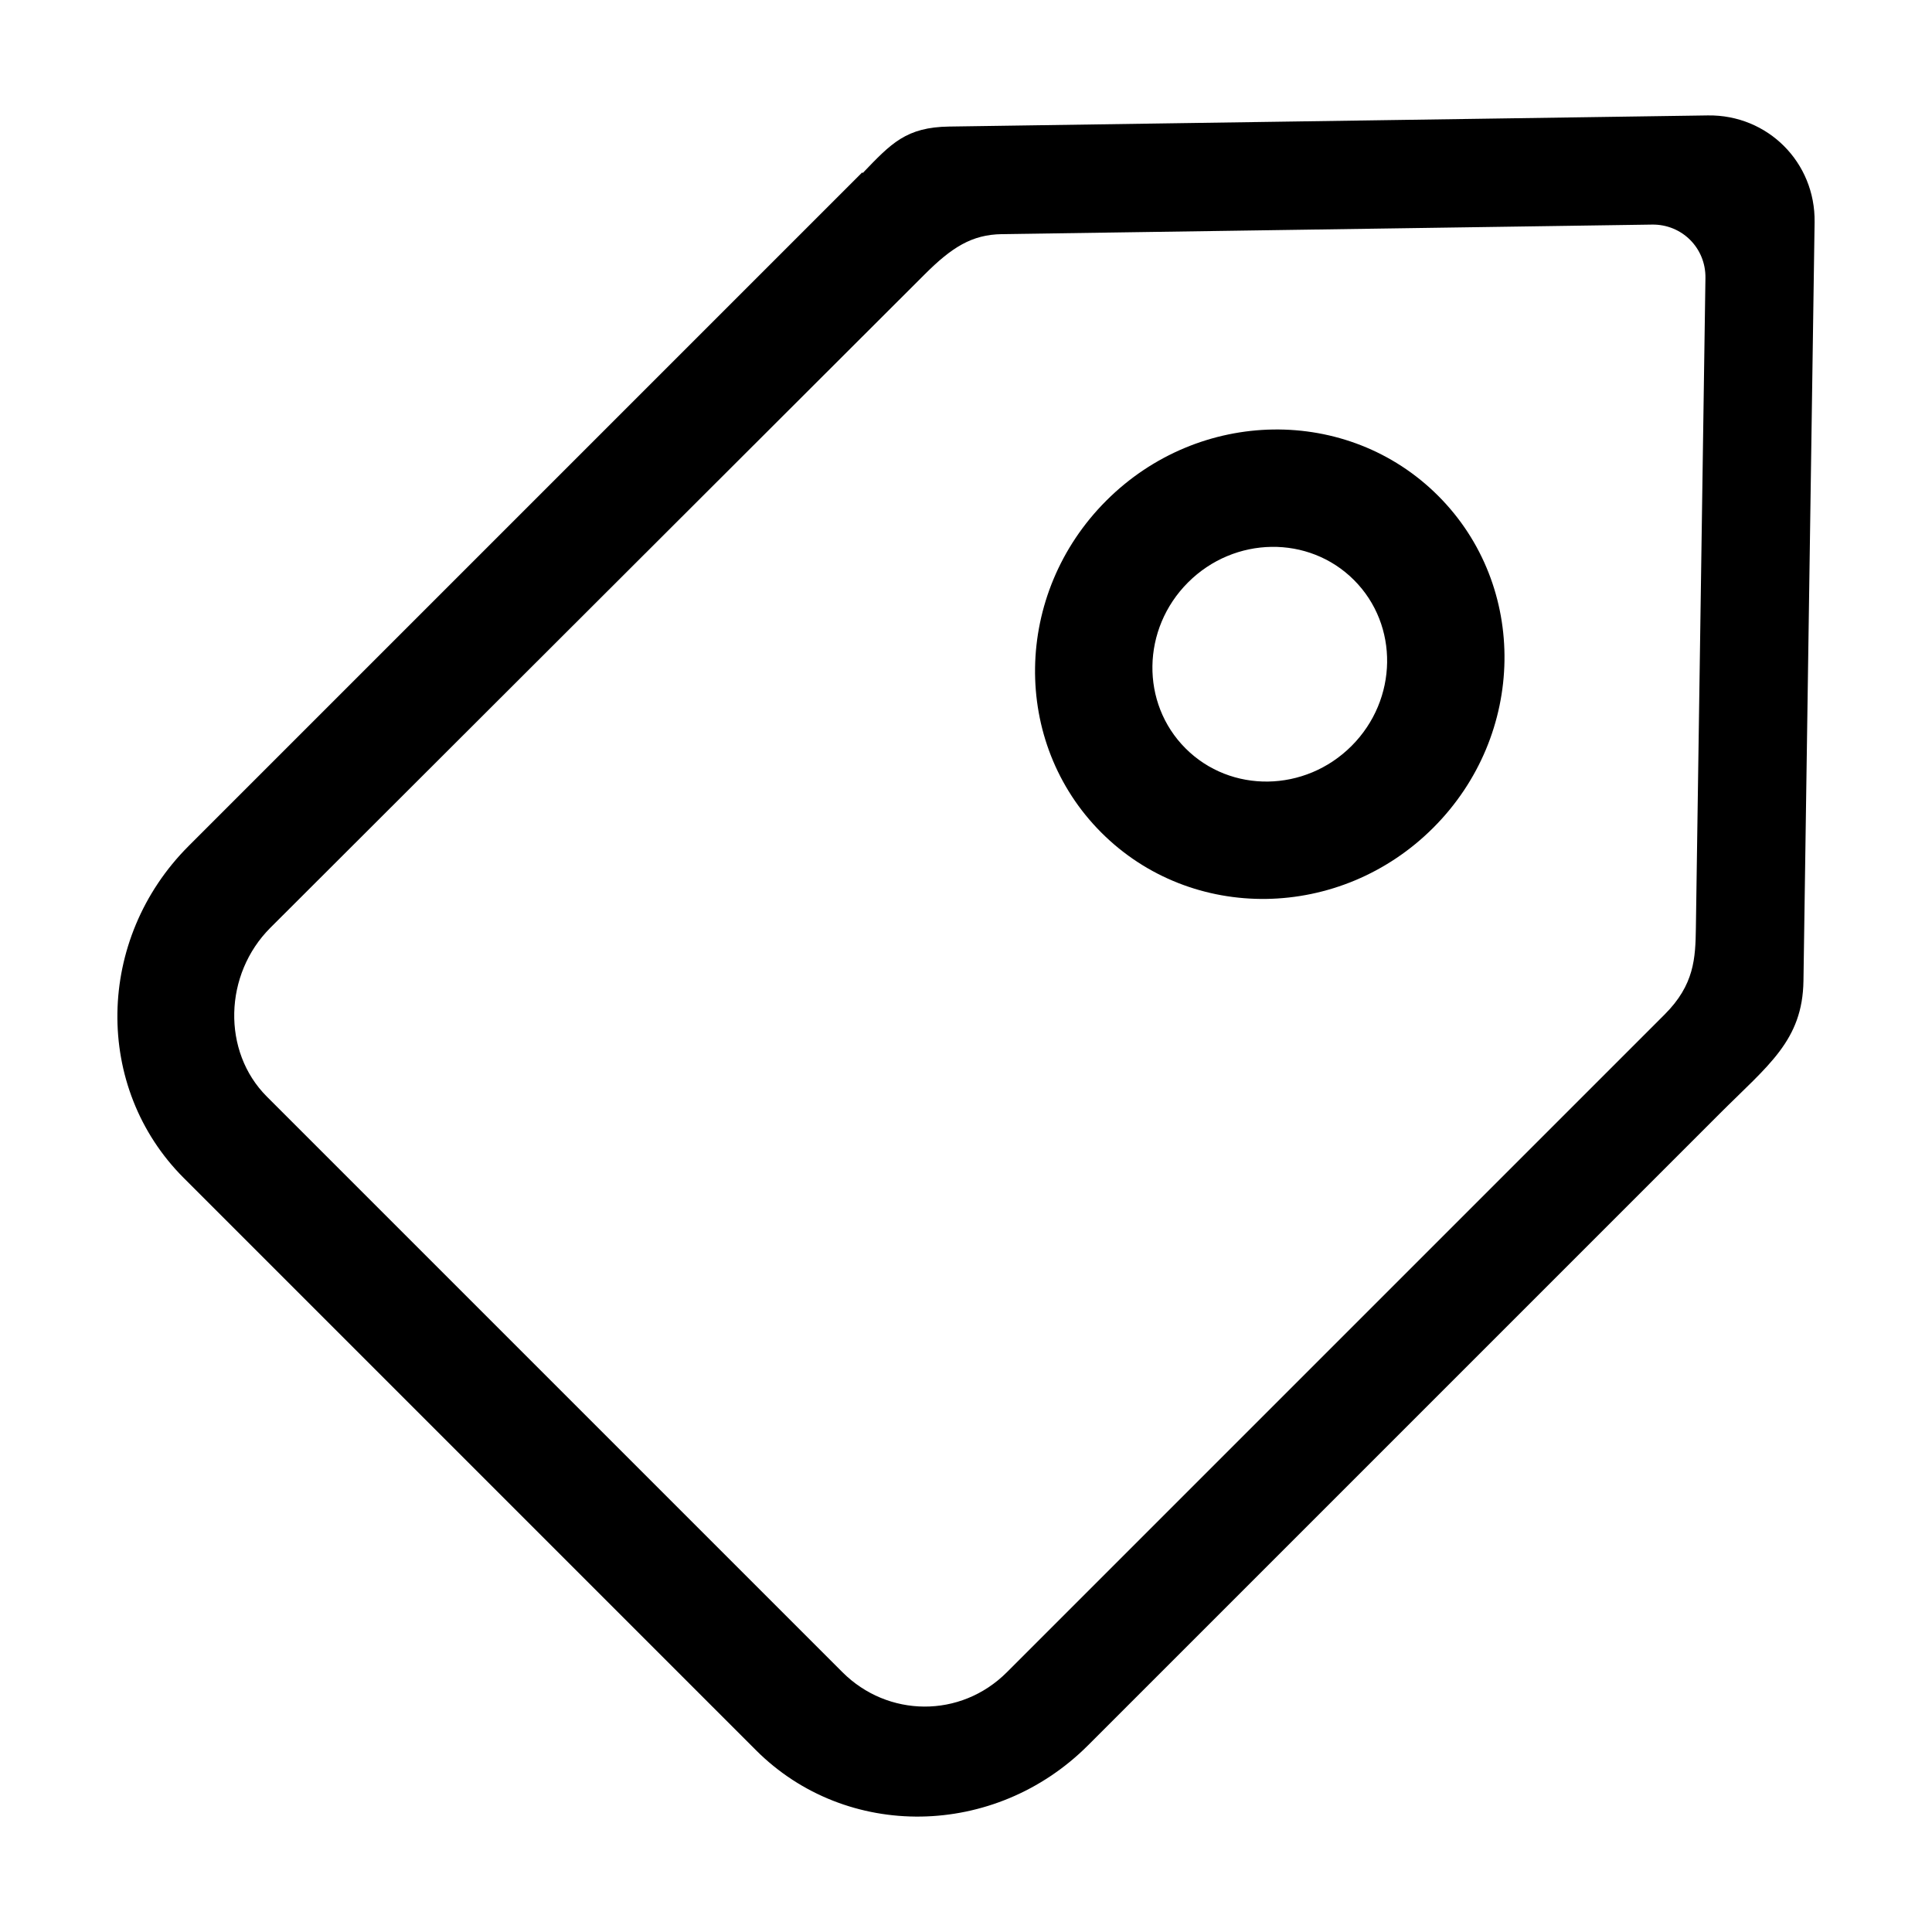
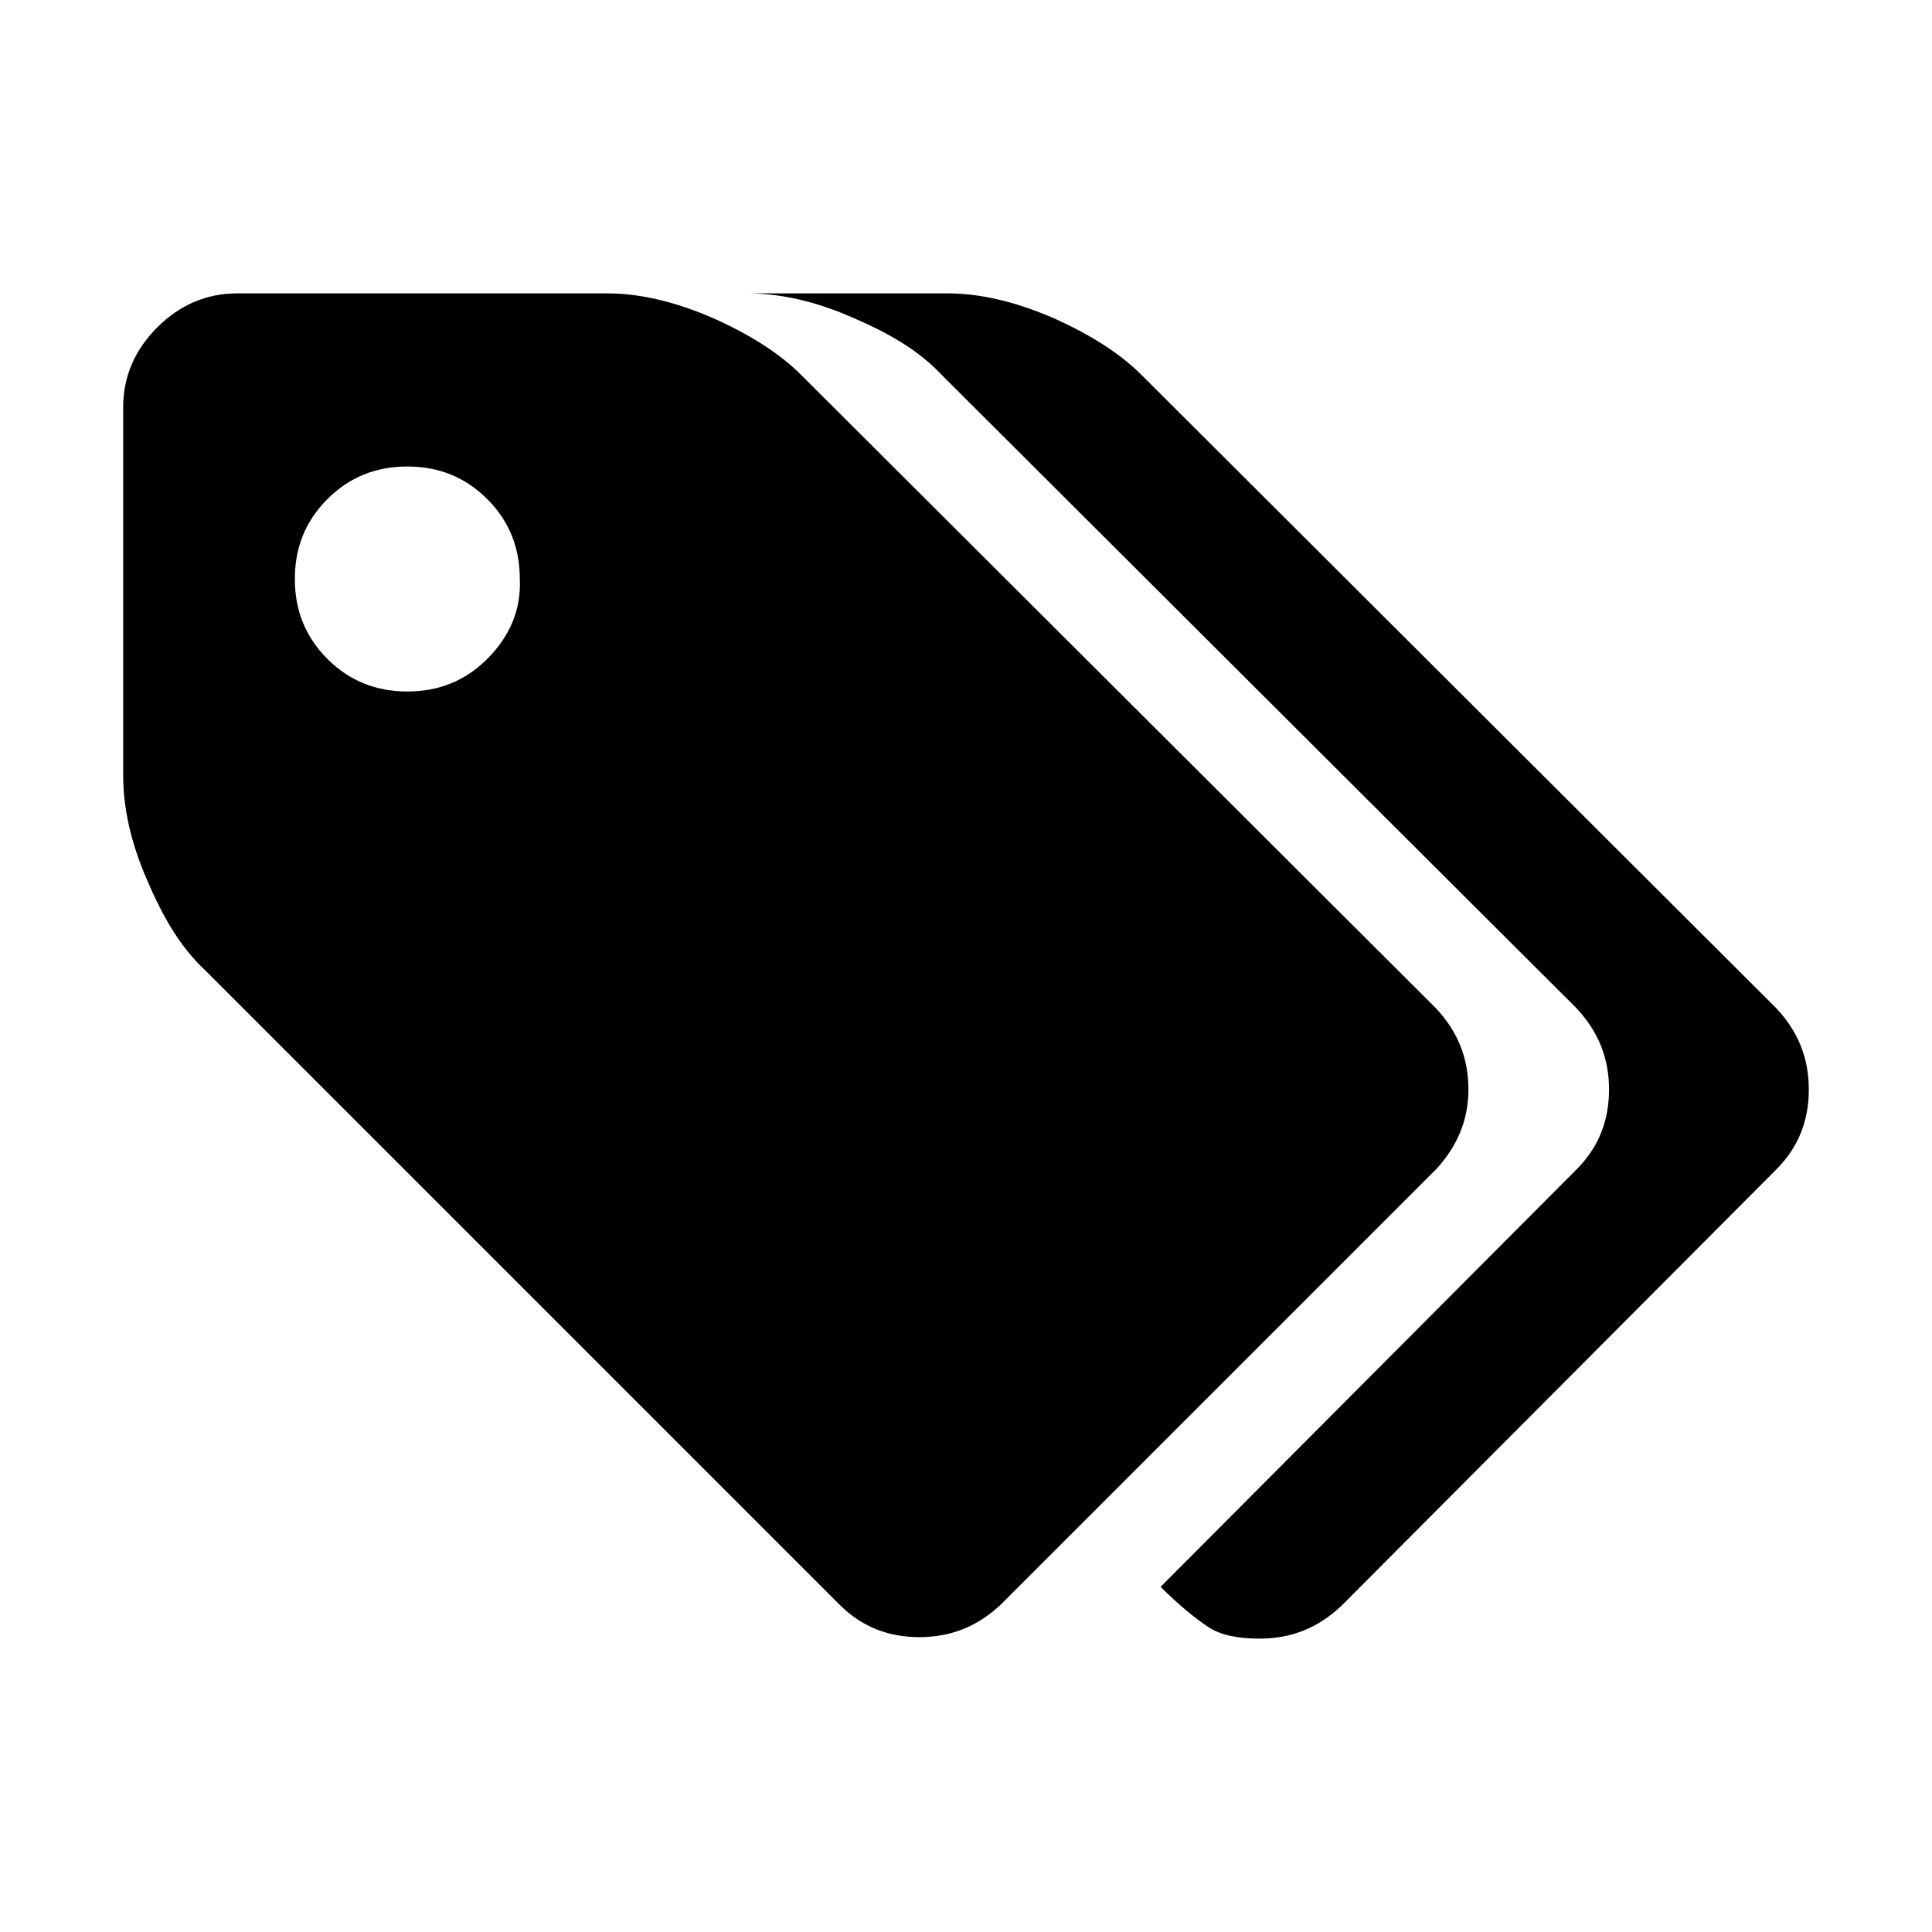
- <svg xmlns="http://www.w3.org/2000/svg" t="1579161515630" class="icon" viewBox="0 0 1024 1024" version="1.1" p-id="2095" width="200" height="200">
+ <svg xmlns="http://www.w3.org/2000/svg" t="1593685404283" class="icon" viewBox="0 0 1024 1024" version="1.1" p-id="4298" width="200" height="200">
  <defs>
    <style type="text/css" />
  </defs>
-   <path d="M586.335 265.376c-49.293 49.293-50.452 128.061-2.587 175.926 47.867 47.867 126.633 46.706 175.926-2.587 49.297-49.297 50.452-128.057 2.585-175.924C714.393 214.926 635.631 216.079 586.335 265.376zM716.339 395.38c-24.645 24.645-64.029 25.224-87.961 1.292-23.932-23.932-23.353-63.317 1.292-87.961 24.645-24.645 64.029-25.224 87.961-1.292C741.563 331.351 740.984 370.736 716.339 395.38z" p-id="2096" />
-   <path d="M905.176 61.174l-402.086 5.903c-22.758 0.336-30.648 8.801-45.814 24.617l-0.301-0.301L99.962 448.408c-49.295 49.295-50.454 128.059-2.587 175.926l303.344 303.344c47.865 47.865 126.629 46.706 175.924-2.589l334.702-334.702c25.859-25.859 44.058-38.803 44.527-70.527l5.903-402.086C962.242 86.049 936.902 60.709 905.176 61.174zM898.85 491.98c-0.233 15.865-0.802 29.957-16.521 45.677L533.68 886.306c-24.647 24.647-63.229 23.932-87.162 0L141.451 581.238c-23.932-23.932-22.801-64.853 1.844-89.498l346.805-346.312c14.323-14.323 25.004-21.095 40.871-21.329l344.647-5.064c15.863-0.235 28.533 12.434 28.3 28.3L898.85 491.98z" p-id="2097" />
+   <path d="M778.299 577.498c0-16.473-5.487-30.593-17.256-43.142L424.541 198.637c-11.764-11.768-28.24-21.963-47.85-30.593-20.393-8.625-38.435-12.549-54.907-12.549l-196.096 0c-16.472 0-30.589 6.276-42.359 18.041-11.763 11.768-18.04 25.886-18.04 42.358l0 195.311c0 16.471 3.922 35.297 12.549 54.907 8.631 20.394 18.04 36.086 30.593 47.85l336.503 336.503c11.764 11.768 25.888 17.255 42.357 17.255 16.472 0 30.591-5.487 43.143-17.255l230.608-230.608C772.027 608.087 778.299 593.97 778.299 577.498L778.299 577.498 778.299 577.498zM258.248 349.238c-11.764 11.768-25.882 17.256-42.358 17.256-16.472 0-30.591-5.489-42.354-17.256-11.768-11.764-17.261-25.881-17.261-42.359 0-16.471 5.493-30.589 17.261-42.354 11.763-11.768 25.881-17.26 42.354-17.26 16.475 0 30.593 5.491 42.358 17.26 11.769 11.765 17.256 25.881 17.256 42.354C276.289 323.357 270.017 337.474 258.248 349.238L258.248 349.238 258.248 349.238zM941.453 534.356 604.95 198.637c-11.764-11.768-28.24-21.963-47.85-30.593-20.394-8.625-38.435-12.549-54.905-12.549L396.3 155.495c16.476 0 35.301 3.923 54.911 12.549 20.392 8.631 36.08 18.04 47.845 30.593l336.503 335.719c11.768 12.549 17.26 26.669 17.26 43.142 0 16.472-5.492 30.59-17.26 42.359L615.146 841.052c9.414 9.412 18.045 16.474 25.101 21.18 7.061 4.701 16.472 6.272 27.455 6.272 16.472 0 30.59-5.487 43.143-17.255l230.608-231.393c11.768-11.769 17.255-25.887 17.255-42.359C958.708 561.025 953.221 546.904 941.453 534.356L941.453 534.356 941.453 534.356zM941.453 534.356" p-id="4299" />
</svg>
